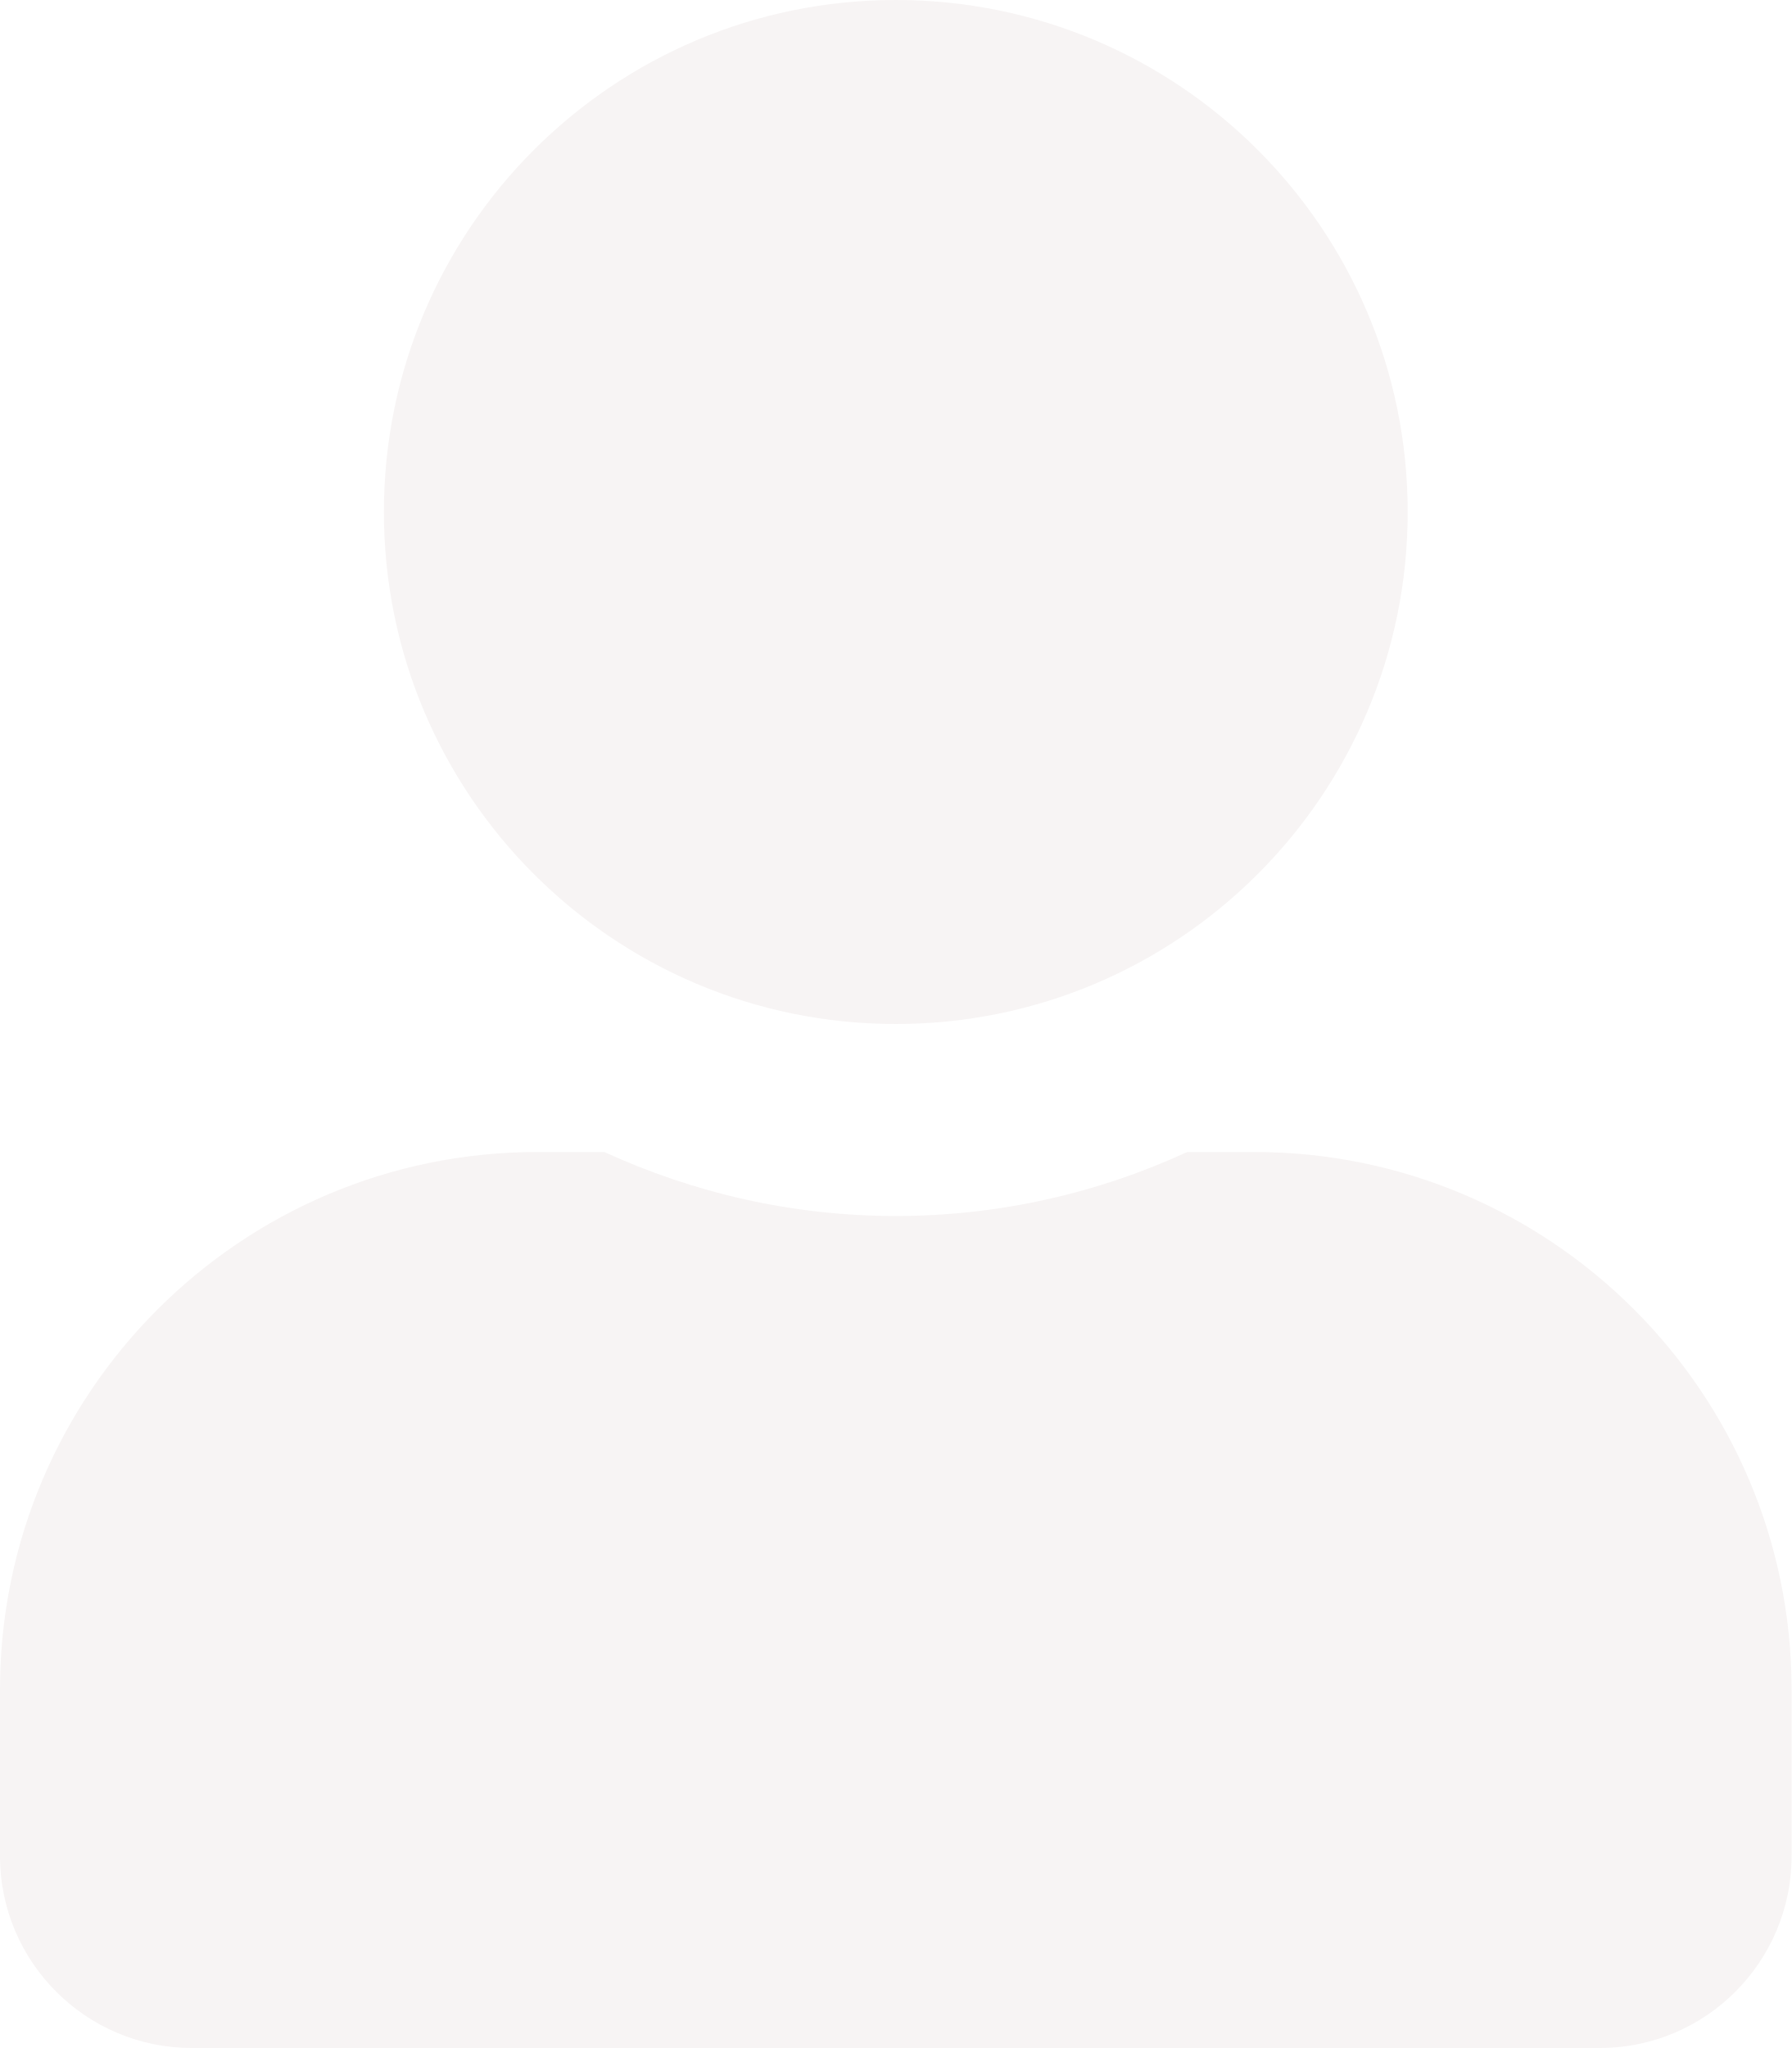
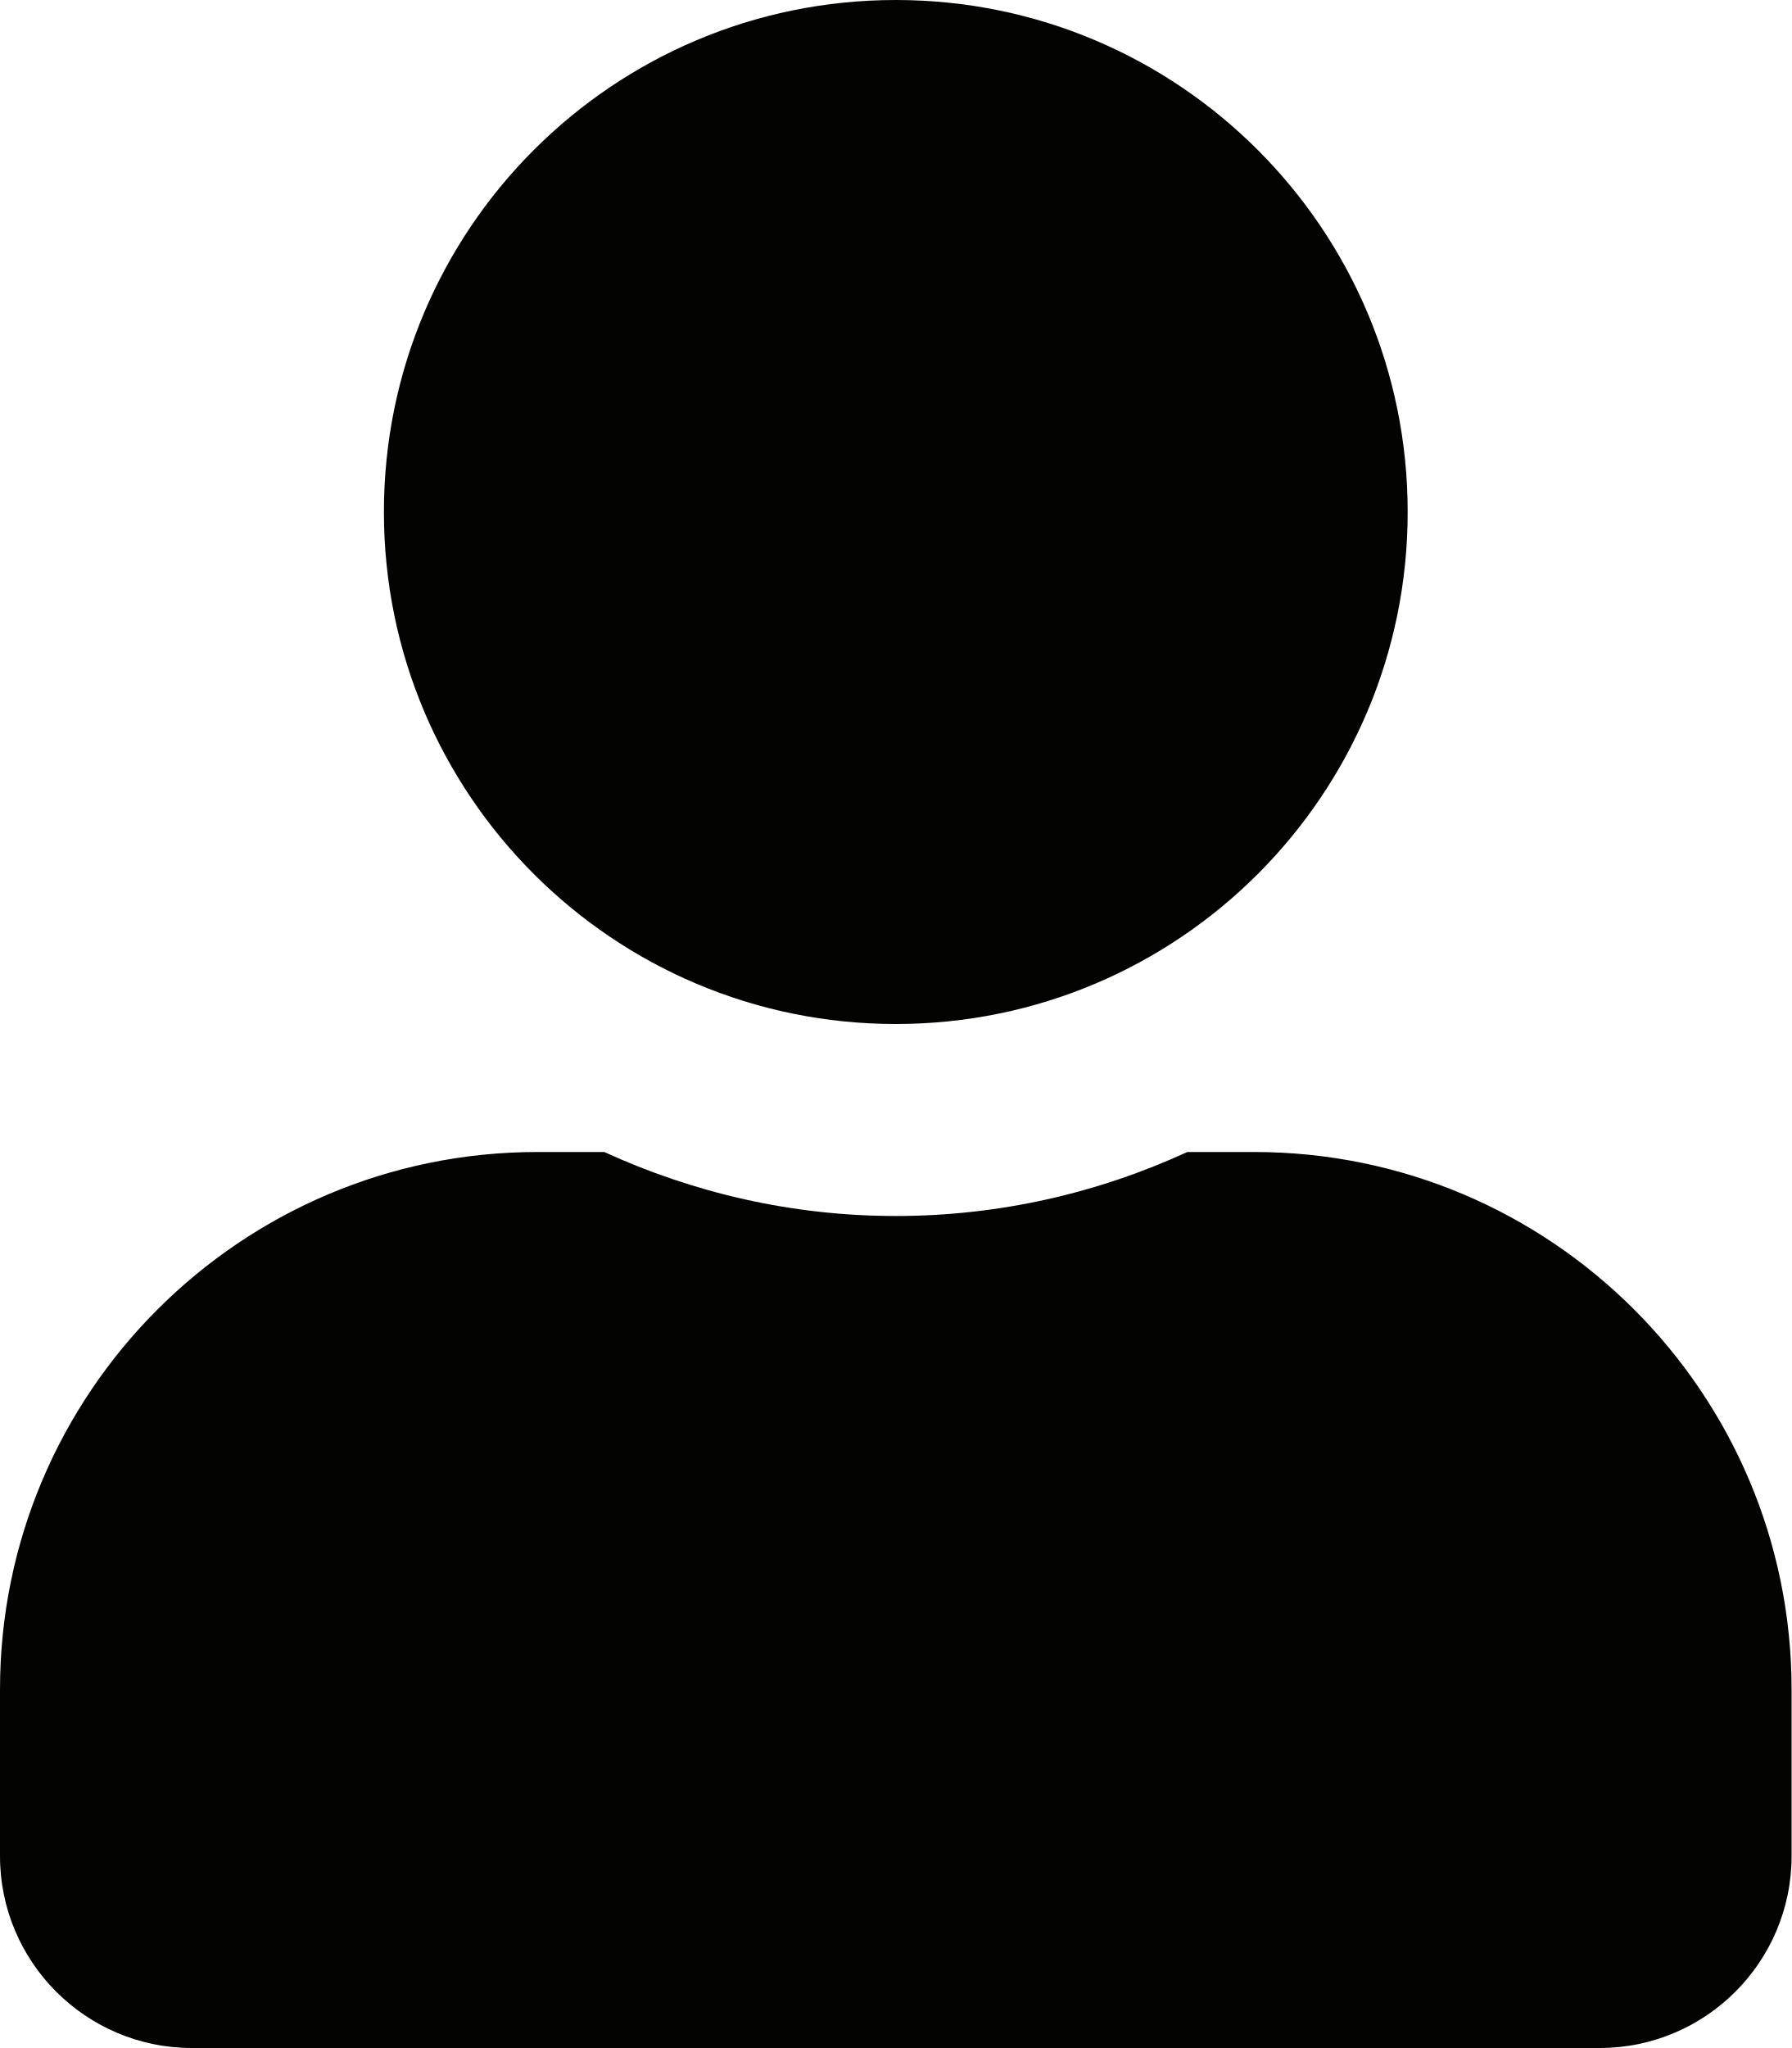
<svg xmlns="http://www.w3.org/2000/svg" aria-hidden="true" focusable="false" data-prefix="fas" data-icon="user" class="svg-inline--fa fa-user fa-w-14" role="img" viewBox="0 0 448 512">
-   <path fill="#f7f4f4" d="M224 256c70.7 0 128-57.3 128-128S294.7 0 224 0 96 57.3 96 128s57.3 128 128 128zm89.6 32h-16.7c-22.2 10.2-46.9 16-72.9 16s-50.6-5.8-72.9-16h-16.7C60.2 288 0 348.2 0 422.4V464c0 26.5 21.5 48 48 48h352c26.5 0 48-21.5 48-48v-41.6c0-74.2-60.2-134.4-134.4-134.4z" />
+   <path fill="#030301" d="M224 256c70.7 0 128-57.3 128-128S294.7 0 224 0 96 57.3 96 128s57.3 128 128 128zm89.6 32h-16.7c-22.2 10.2-46.9 16-72.9 16s-50.6-5.8-72.9-16h-16.7C60.2 288 0 348.2 0 422.4V464c0 26.5 21.5 48 48 48h352c26.5 0 48-21.5 48-48v-41.6c0-74.2-60.2-134.4-134.4-134.4z" />
</svg>
